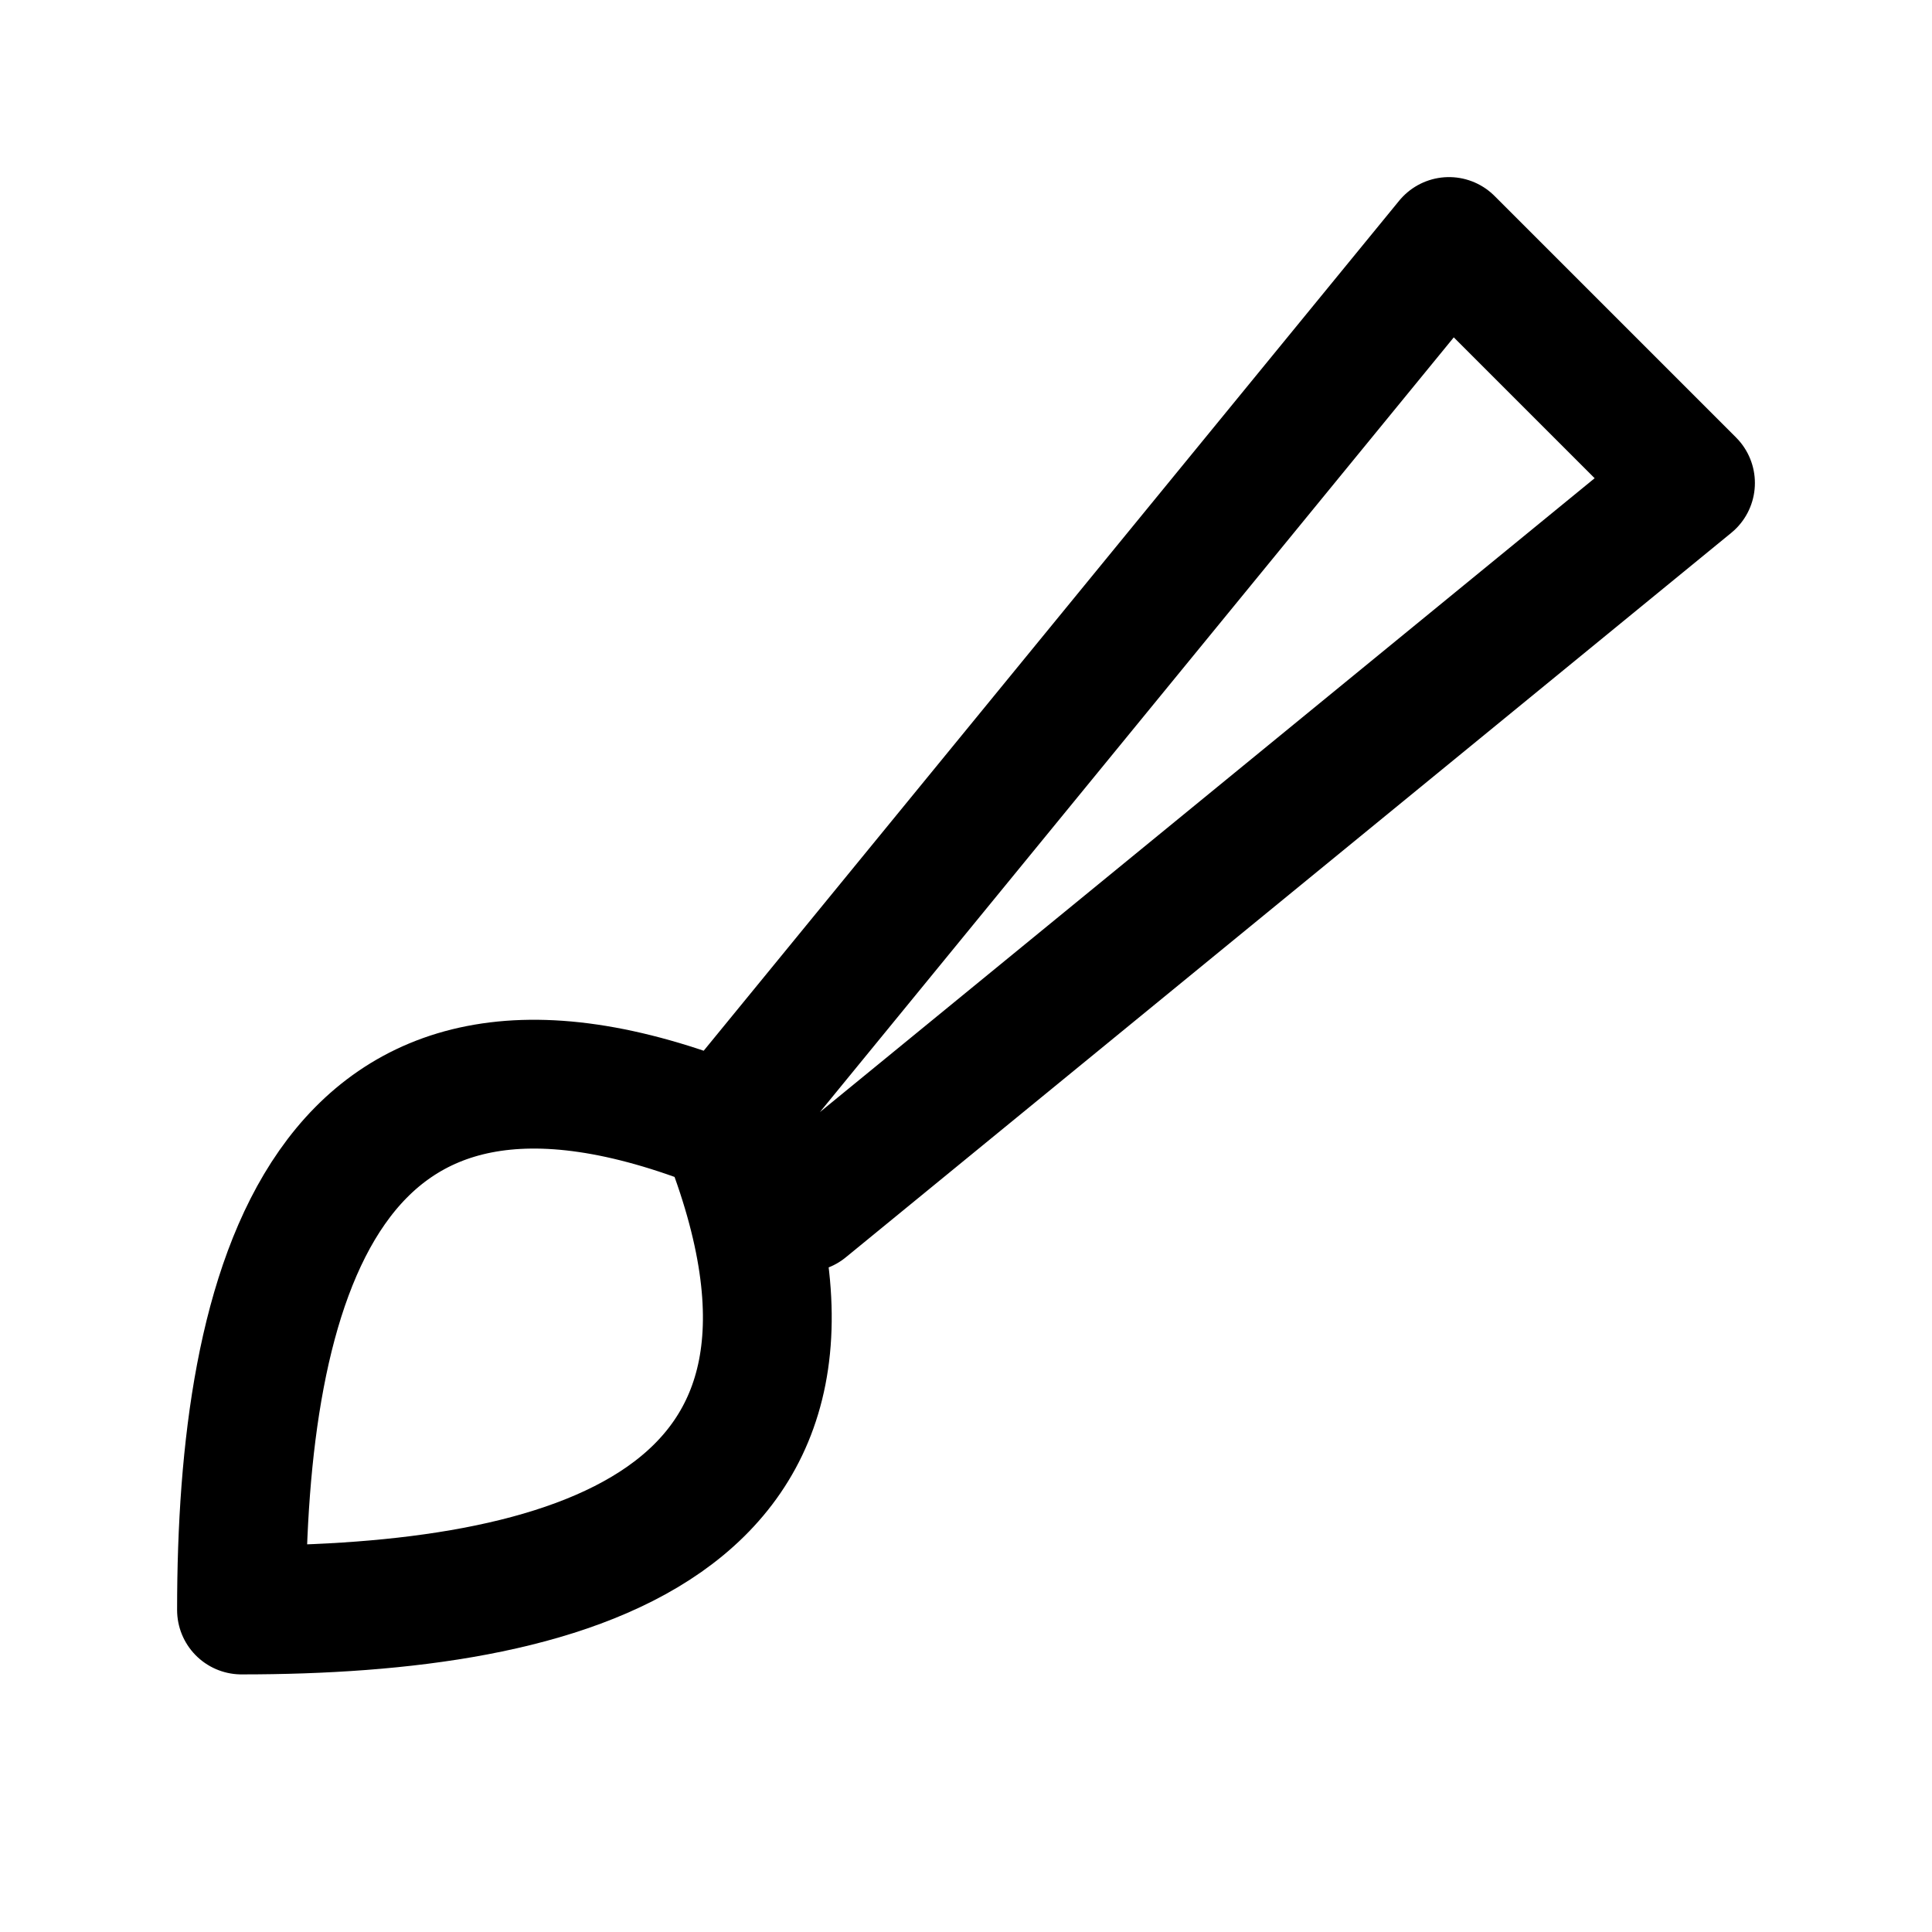
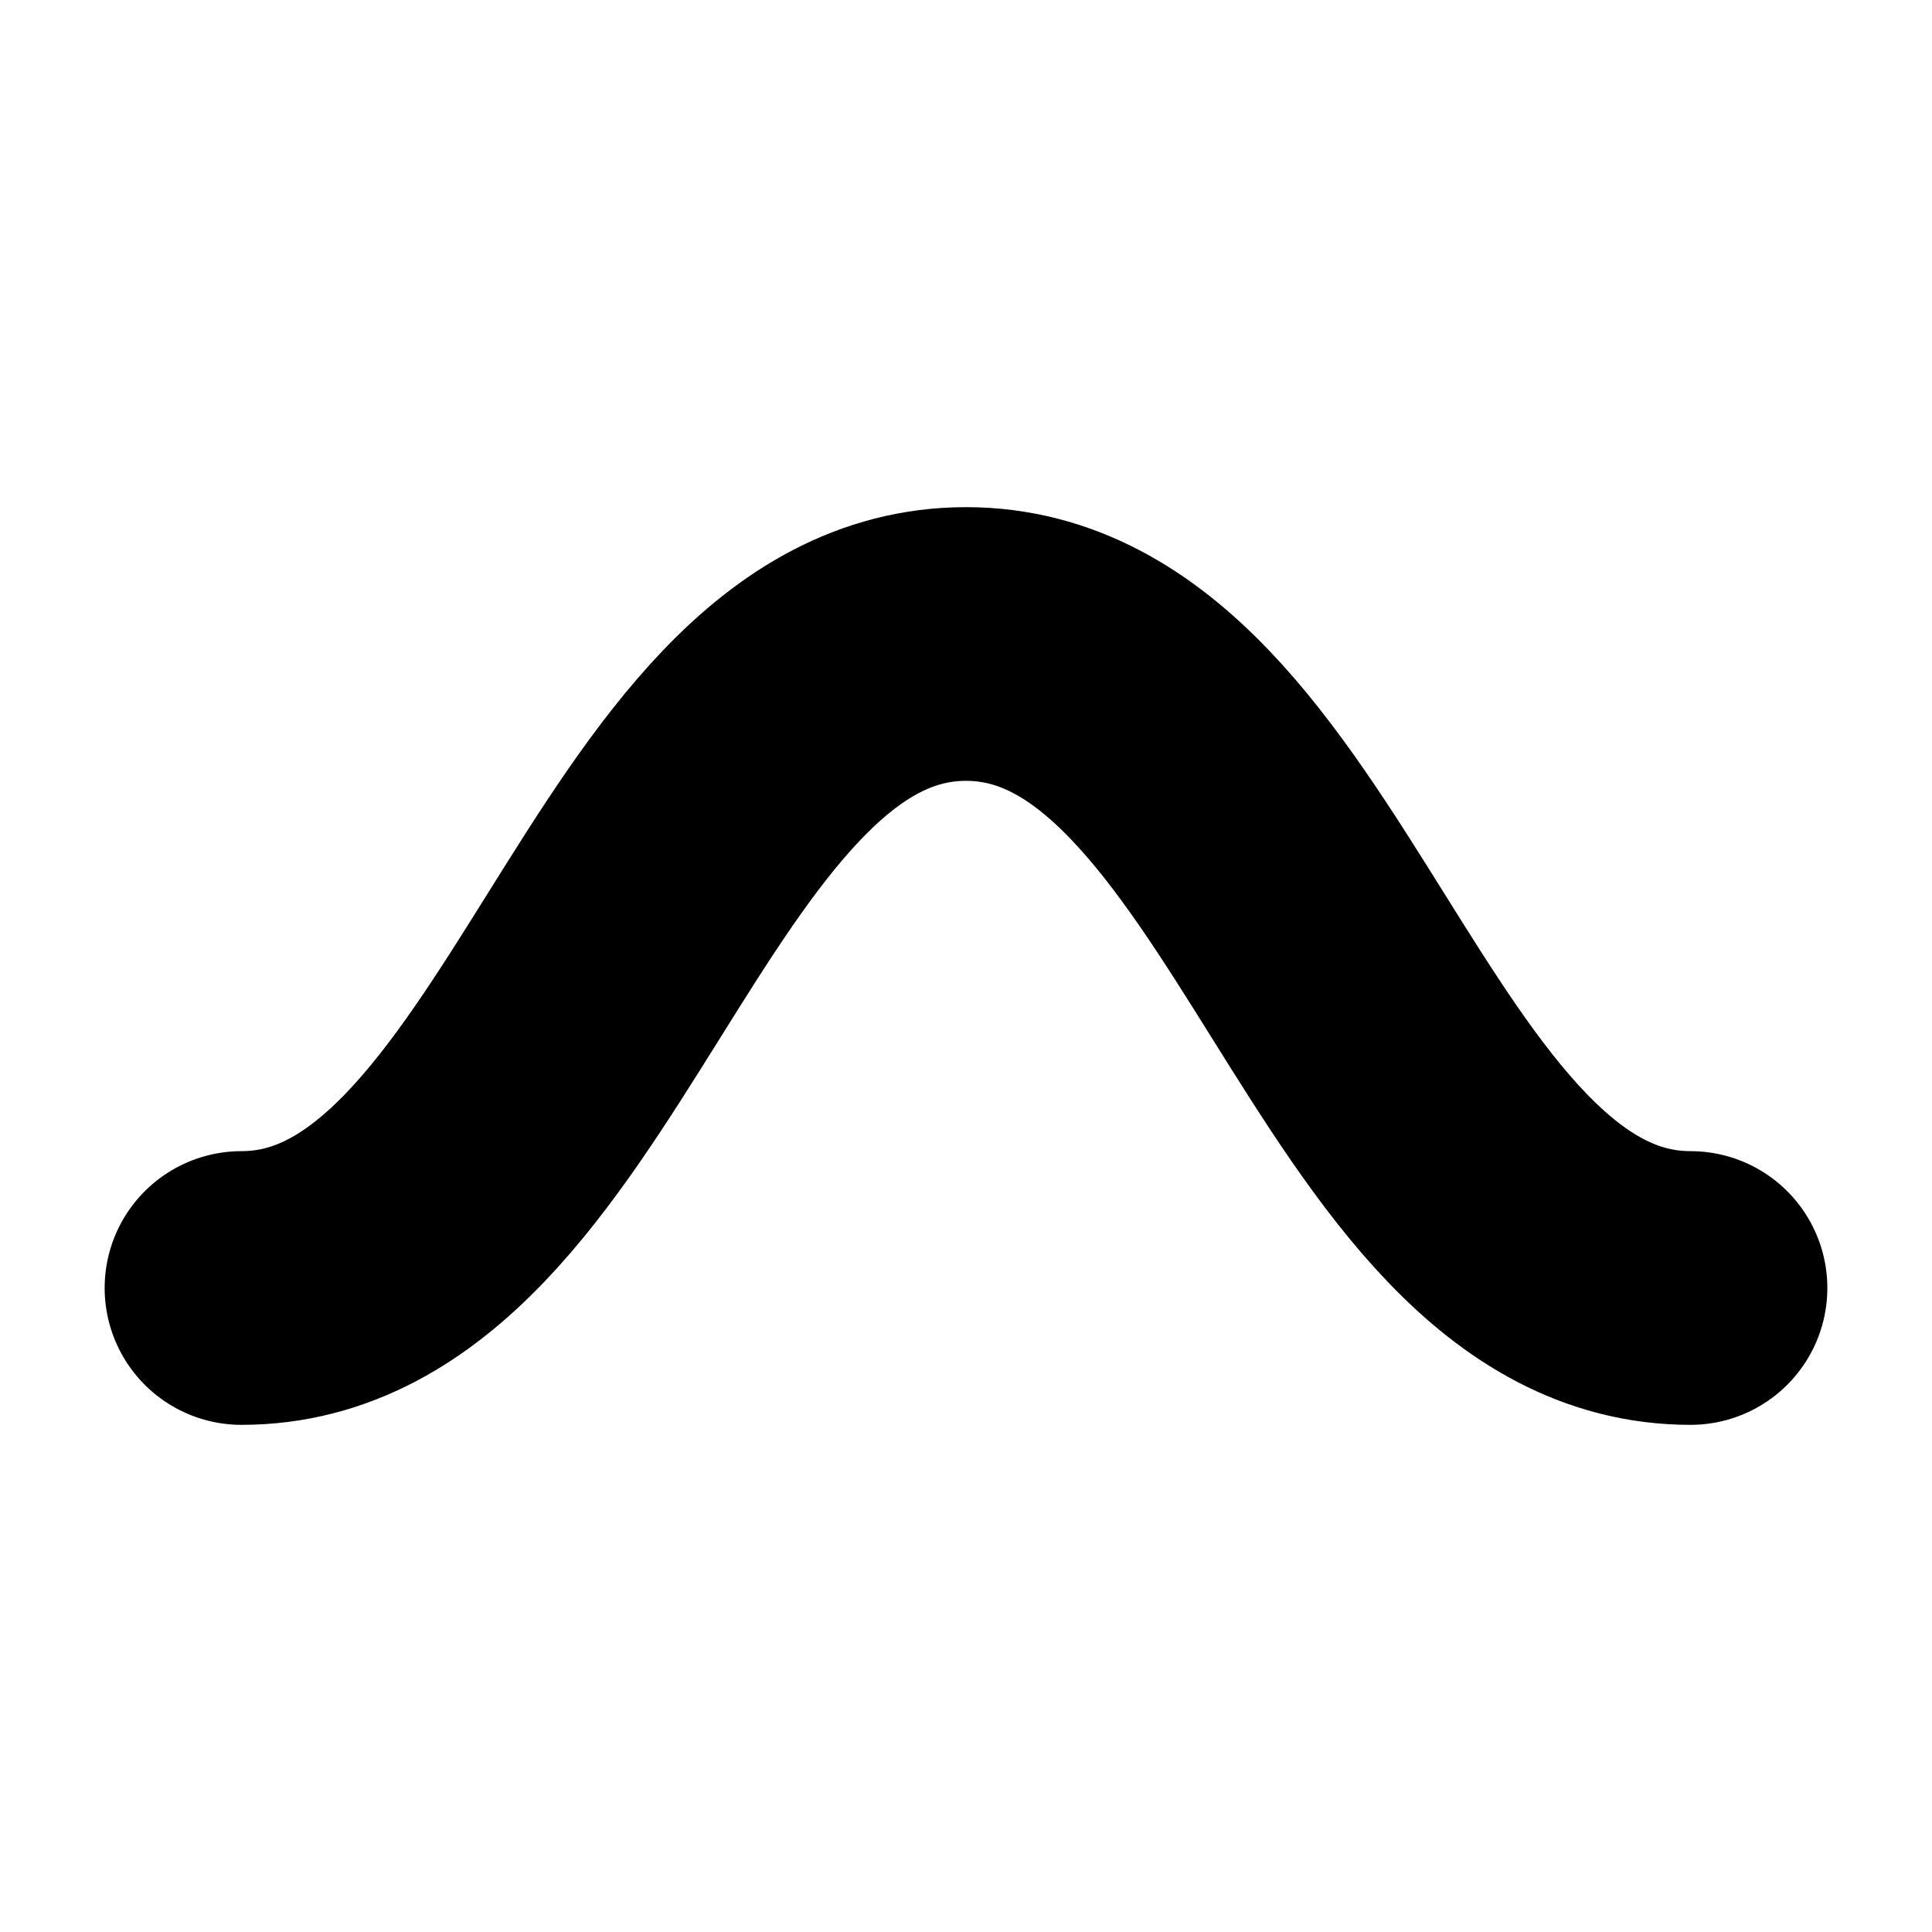
- <svg xmlns="http://www.w3.org/2000/svg" width="24" height="24" viewBox="0 0 24 24" fill="none" stroke="#000" stroke-width="1.6" stroke-linecap="round" stroke-linejoin="round">
-   <path d="M9 14L18 3l3 3-11 9M9 14c-5-2-6 2-6 6 4 0 8-1 6-6" />
+ <svg xmlns="http://www.w3.org/2000/svg" viewBox="0 0 24 24" fill="none" stroke="currentColor" stroke-width="1.4" stroke-linecap="round" stroke-linejoin="round">
+   <path d="M3 16c4 0 5-8 9-8s5 8 9 8" stroke-width="3.4" />
</svg>
